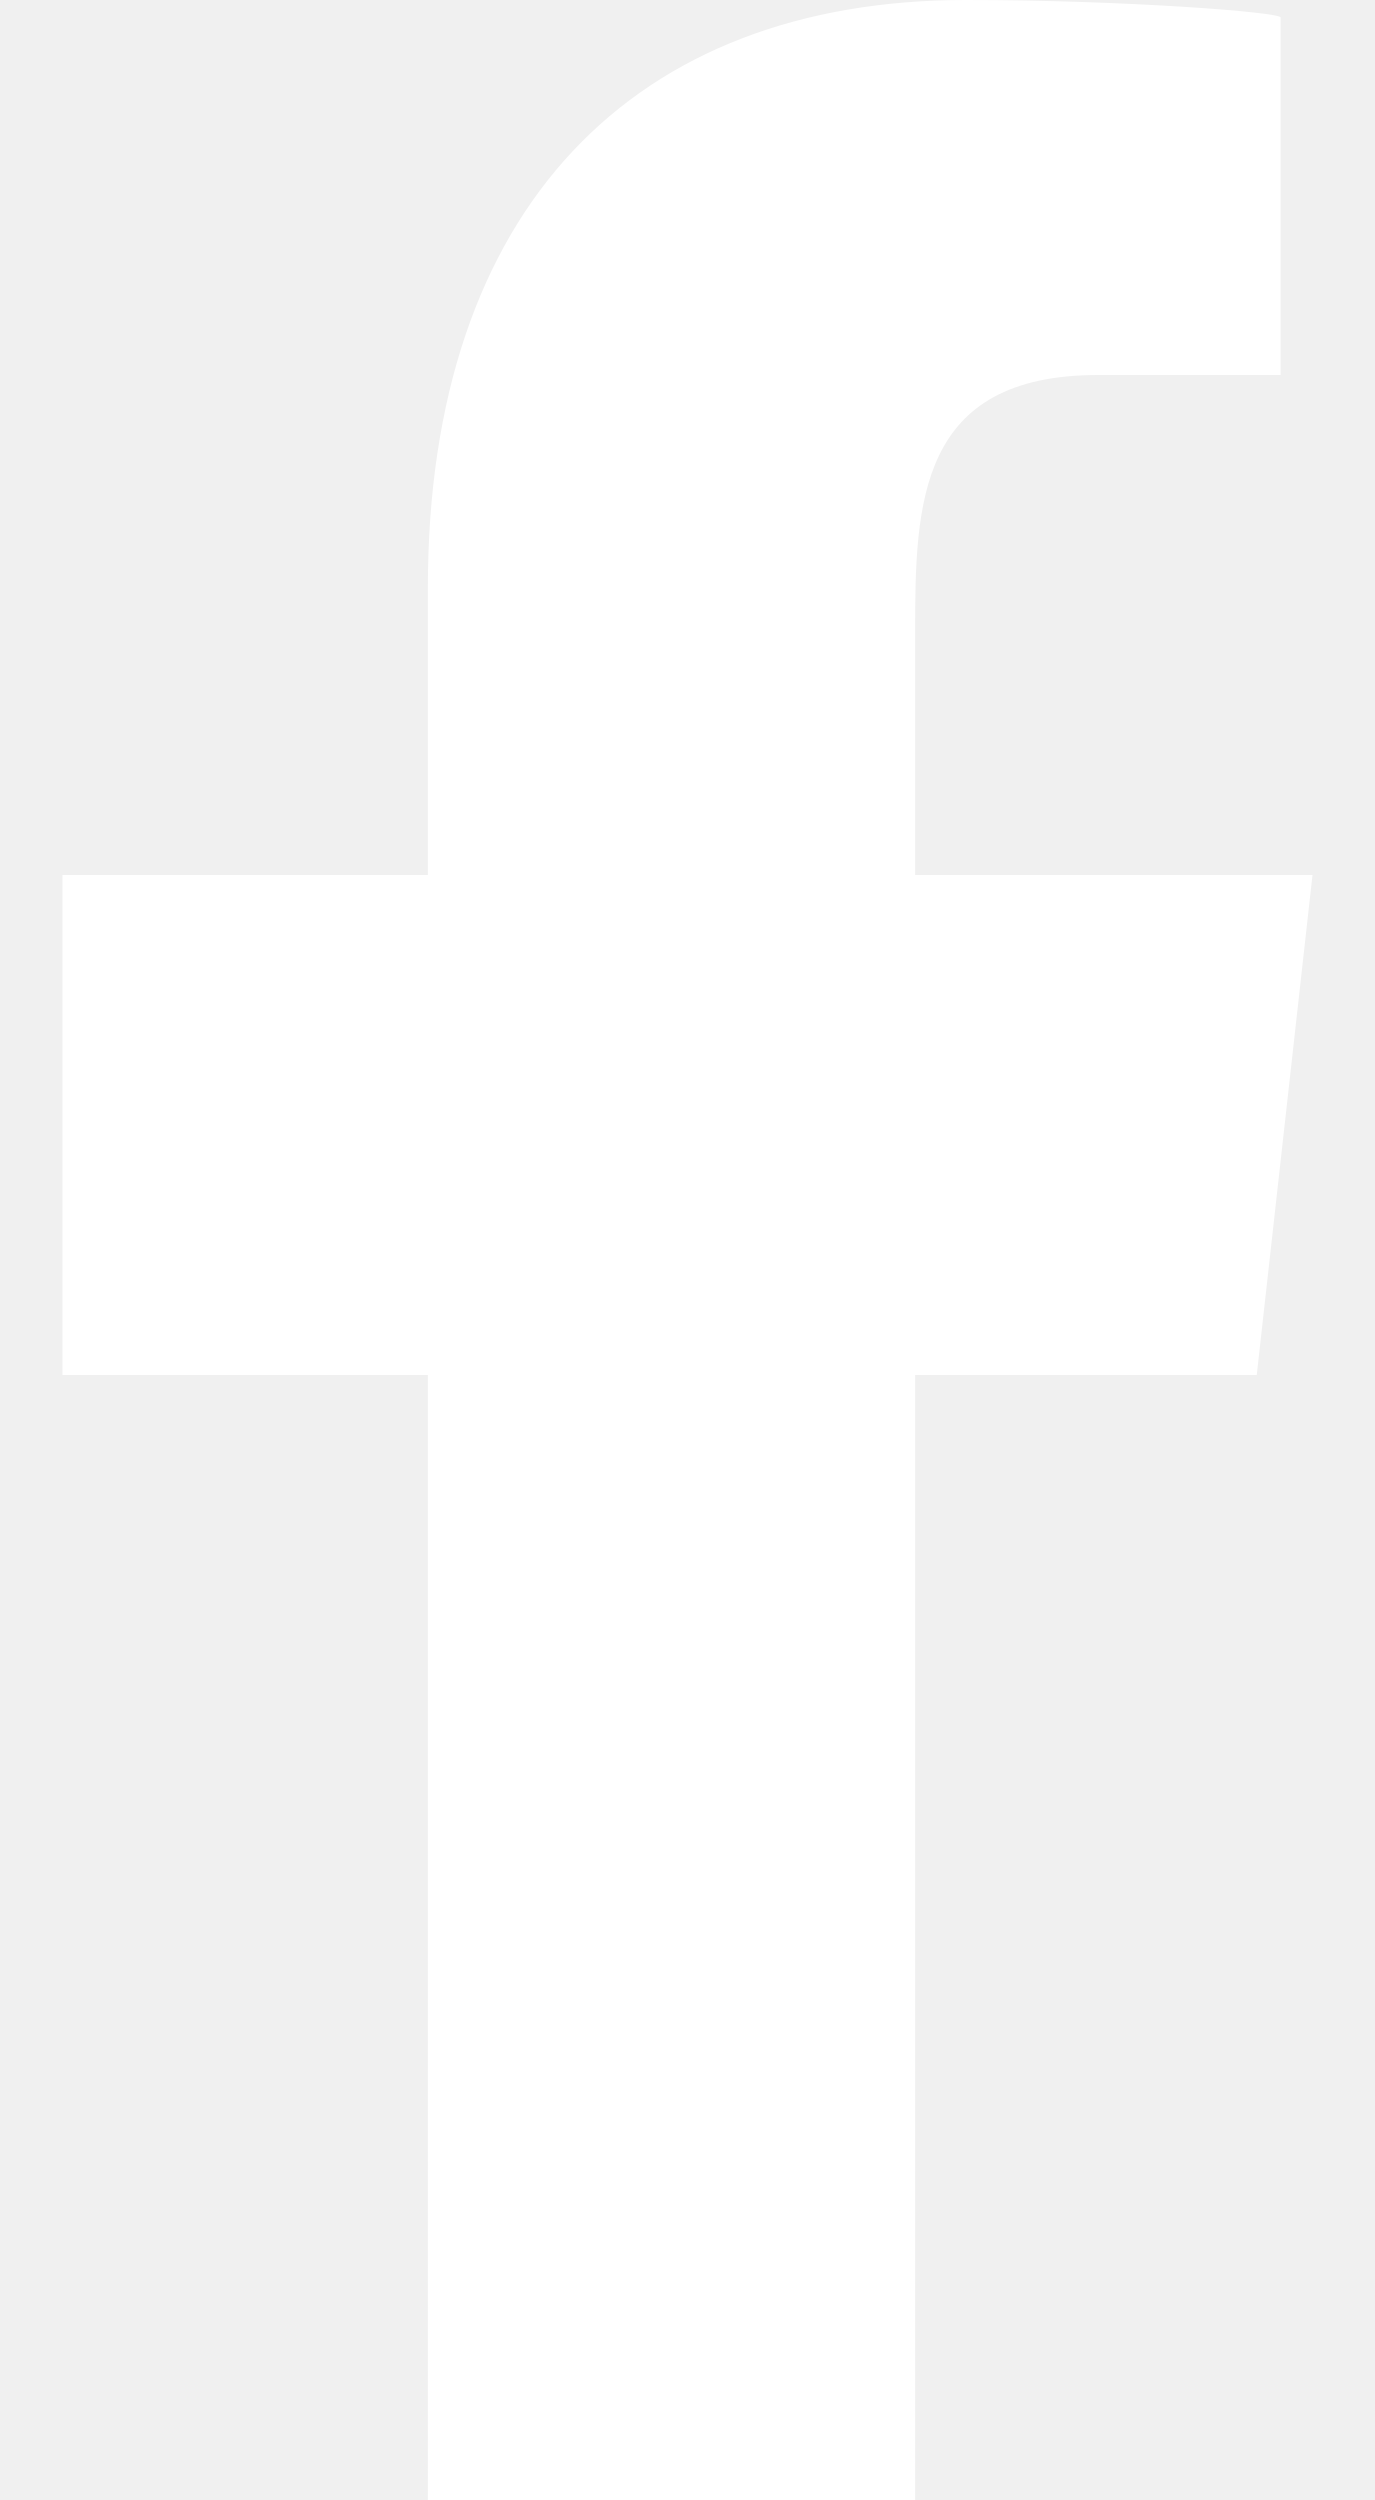
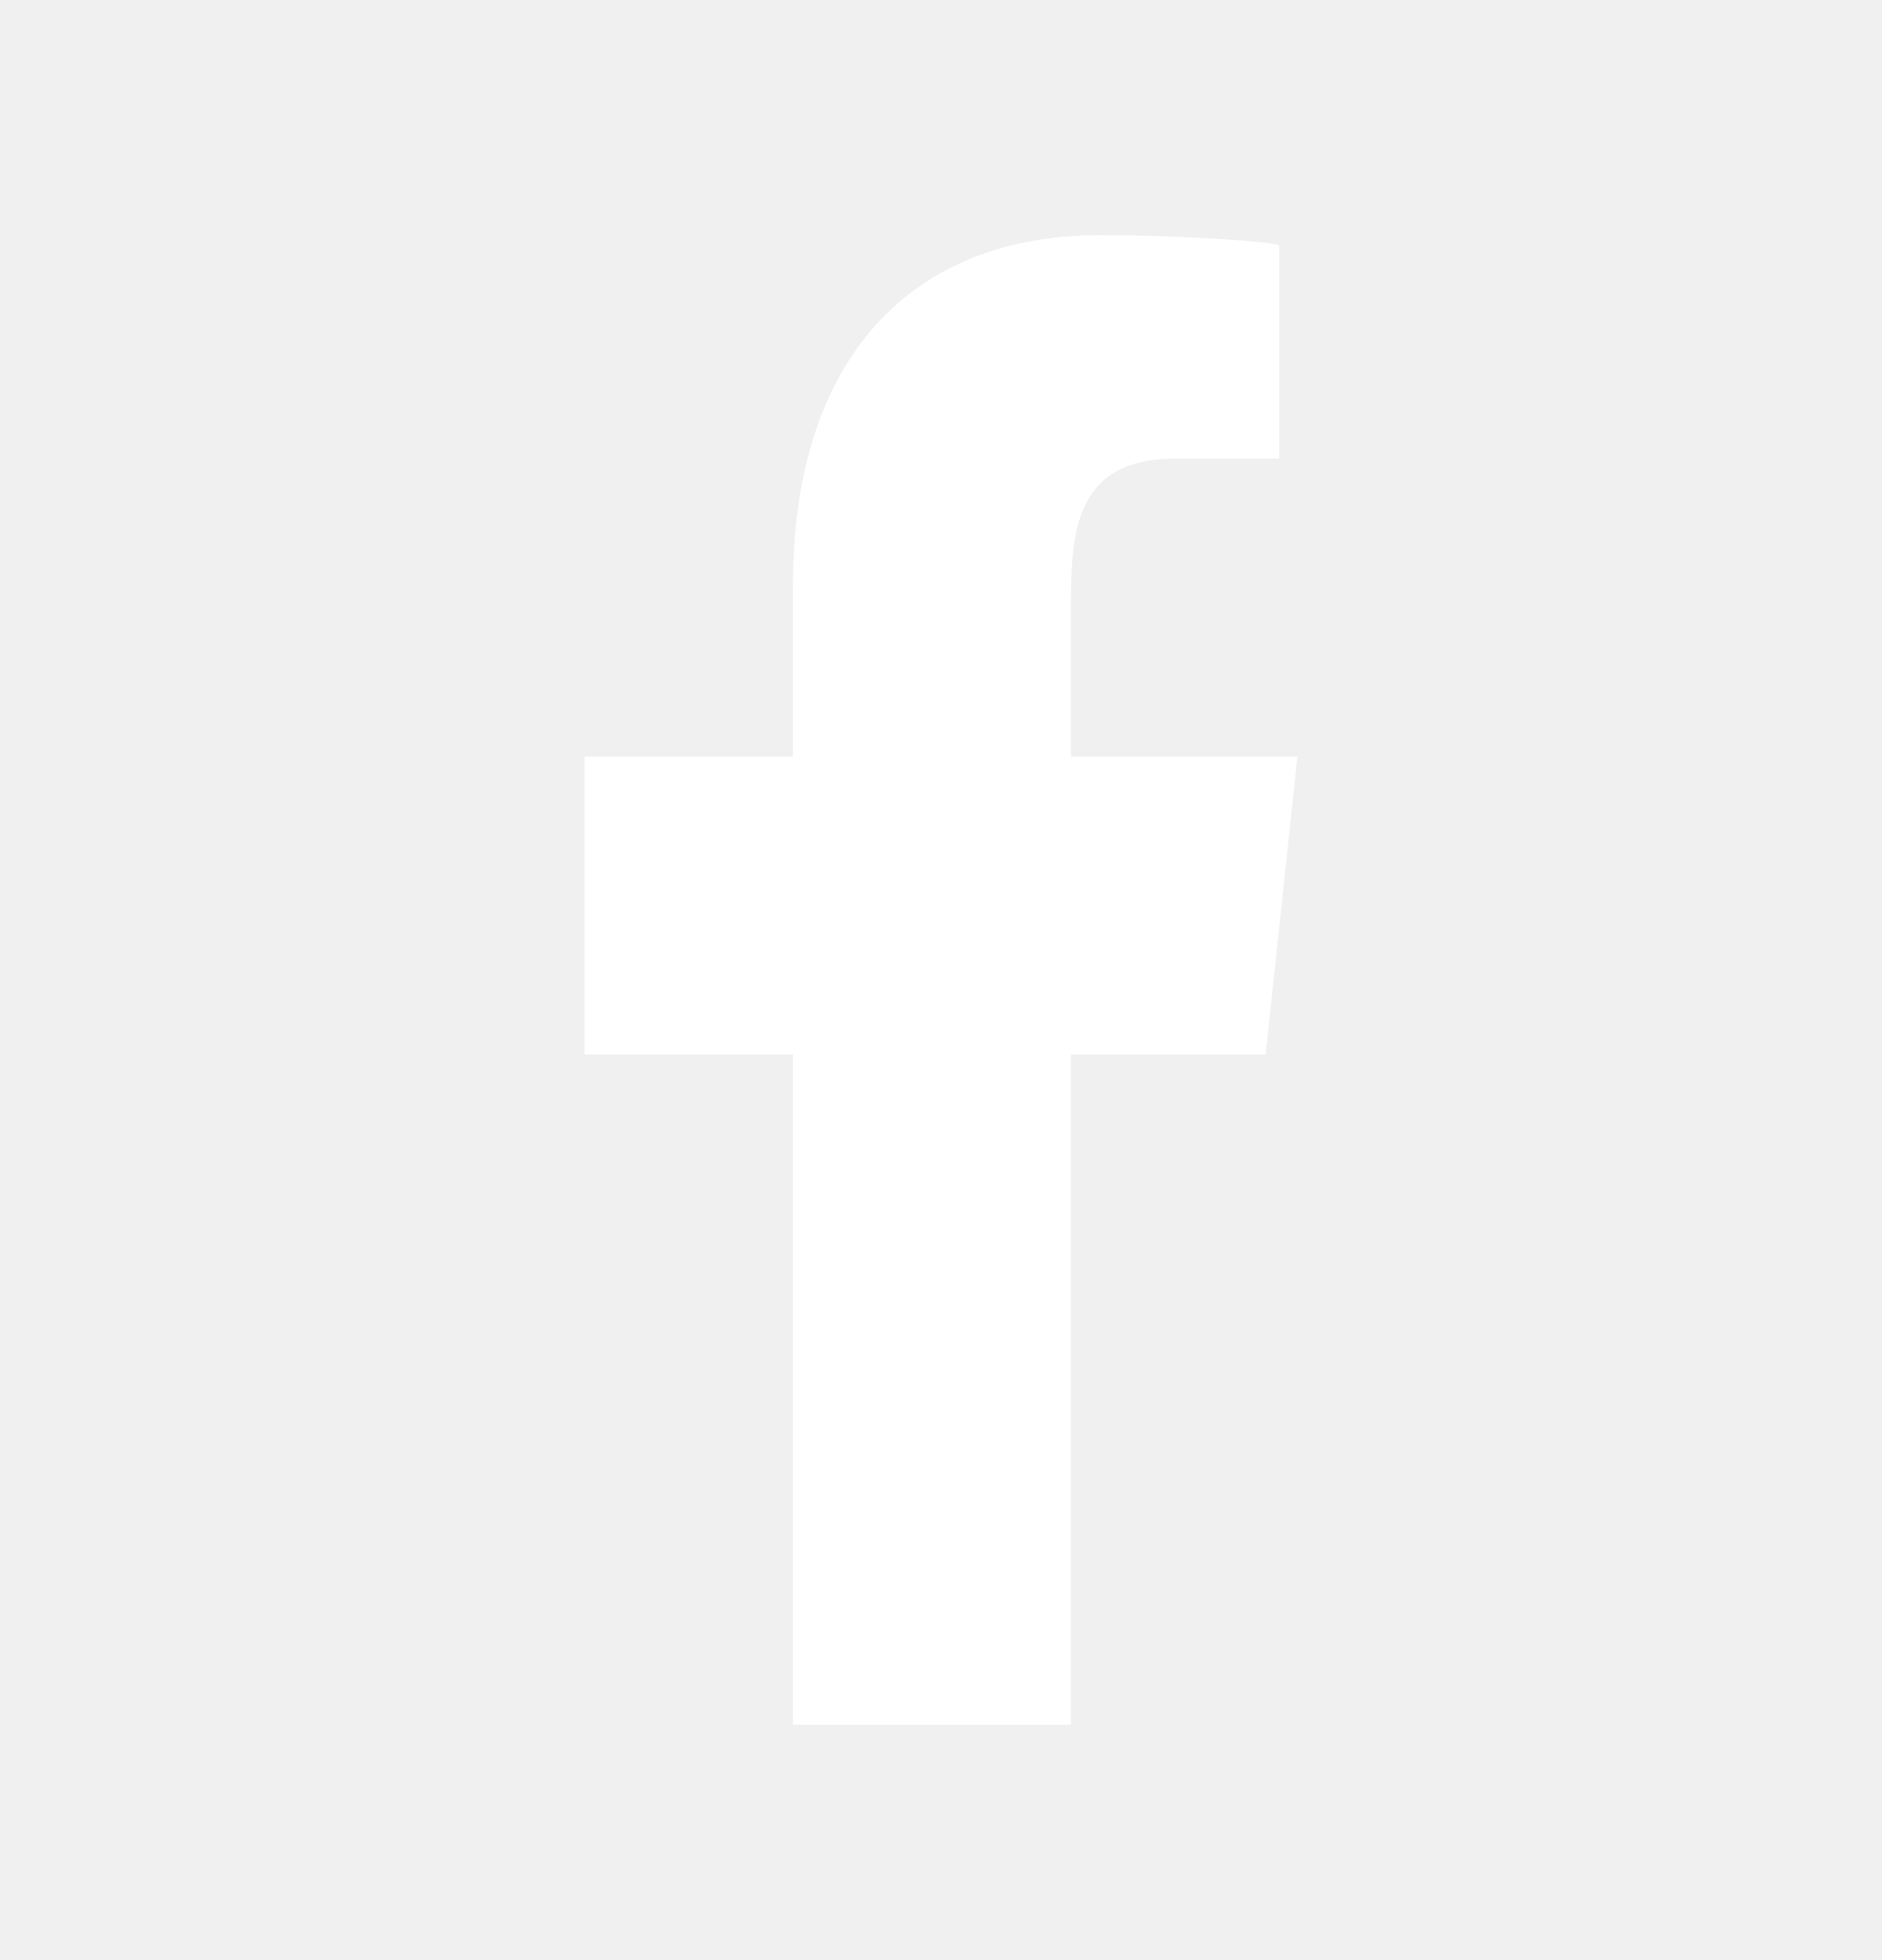
- <svg xmlns="http://www.w3.org/2000/svg" width="11" height="20" viewBox="0 0 11 20" fill="none">
-   <path fill-rule="evenodd" clip-rule="evenodd" d="M7.321 20V11H10.054L10.5 7H7.321V5.052C7.321 4.022 7.348 3 8.787 3H10.245V0.14C10.245 0.097 8.992 0 7.726 0C5.08 0 3.423 1.657 3.423 4.7V7H0.5V11H3.423V20H7.321H7.321Z" fill="#ffffff" />
+ <svg xmlns="http://www.w3.org/2000/svg" width="24" height="25" viewBox="0 0 24 25" fill="none">
+   <g clip-path="url(#clip0_48_564)">
+     <path fill-rule="evenodd" clip-rule="evenodd" d="M13.656 22V13.45H16.14L16.545 9.65H13.656V7.799C13.656 6.821 13.68 5.85 14.988 5.85H16.313V3.133C16.313 3.092 15.175 3 14.023 3C11.618 3 10.112 4.574 10.112 7.465V9.65H7.455V13.45H10.112V22H13.656Z" fill="white" />
+   </g>
+   <defs>
+     <clipPath id="clip0_48_564">
+       <rect width="10" height="19" fill="white" transform="translate(7 3)" />
+     </clipPath>
+   </defs>
</svg>
